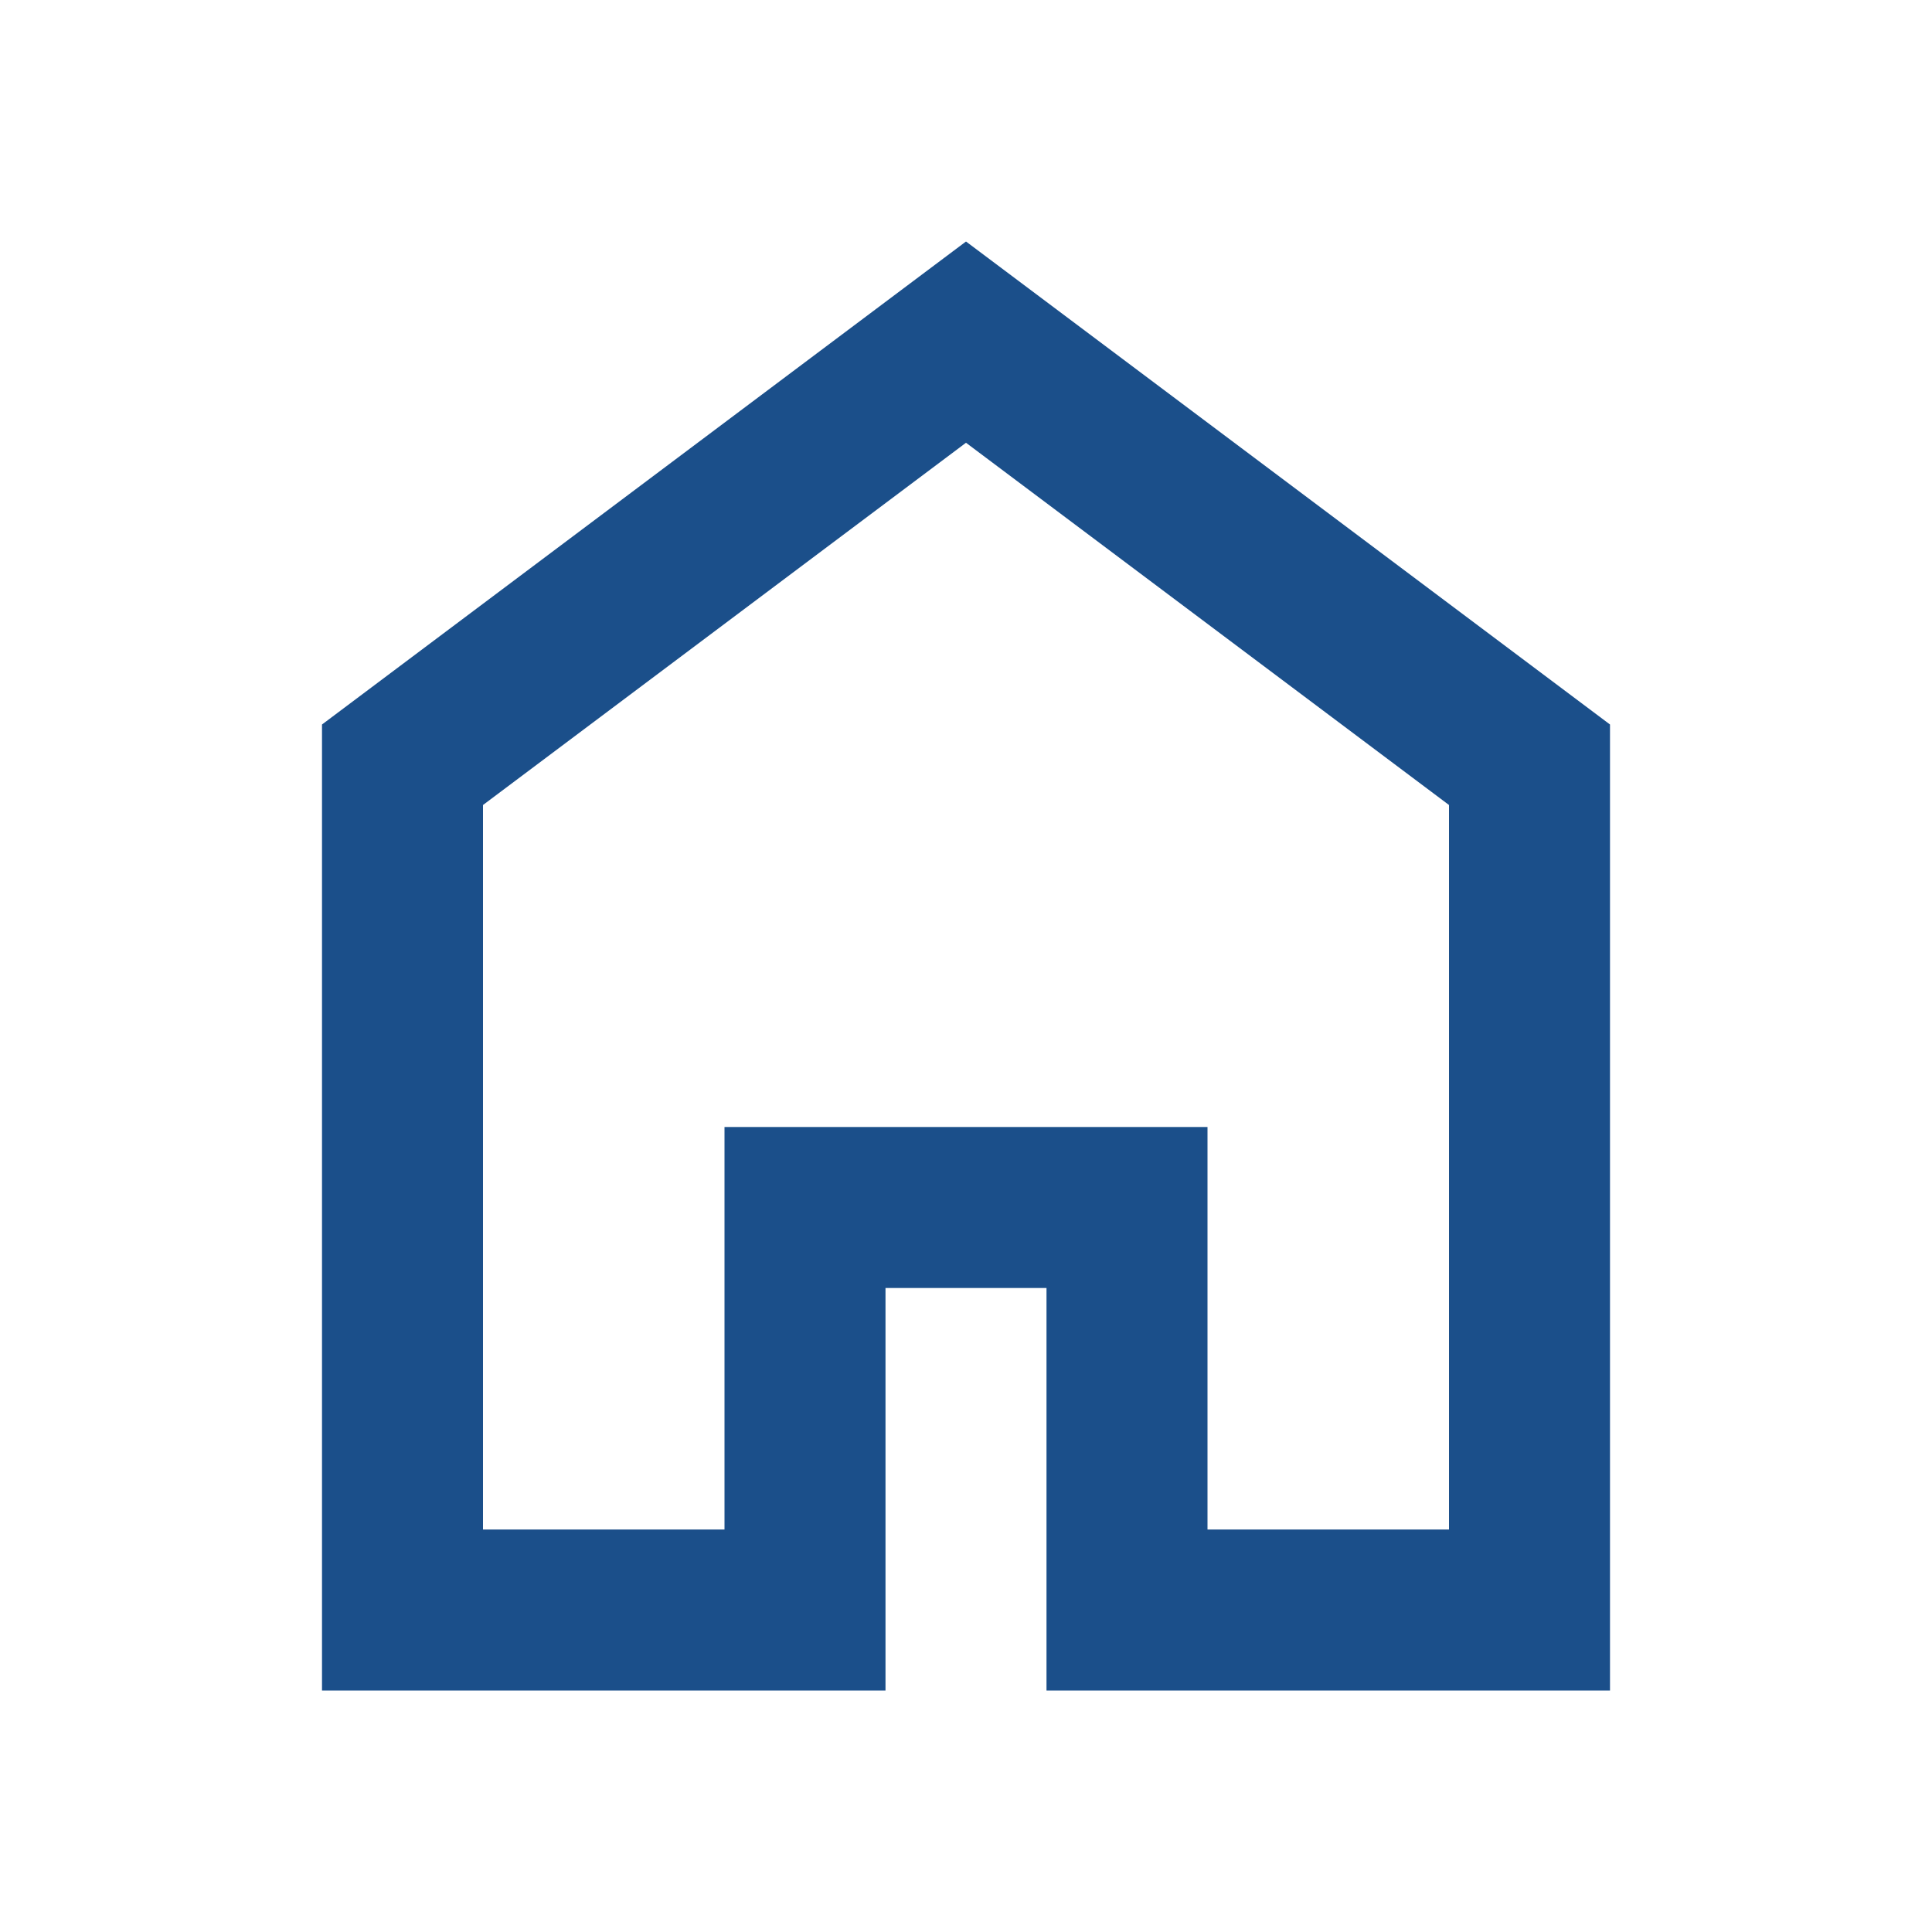
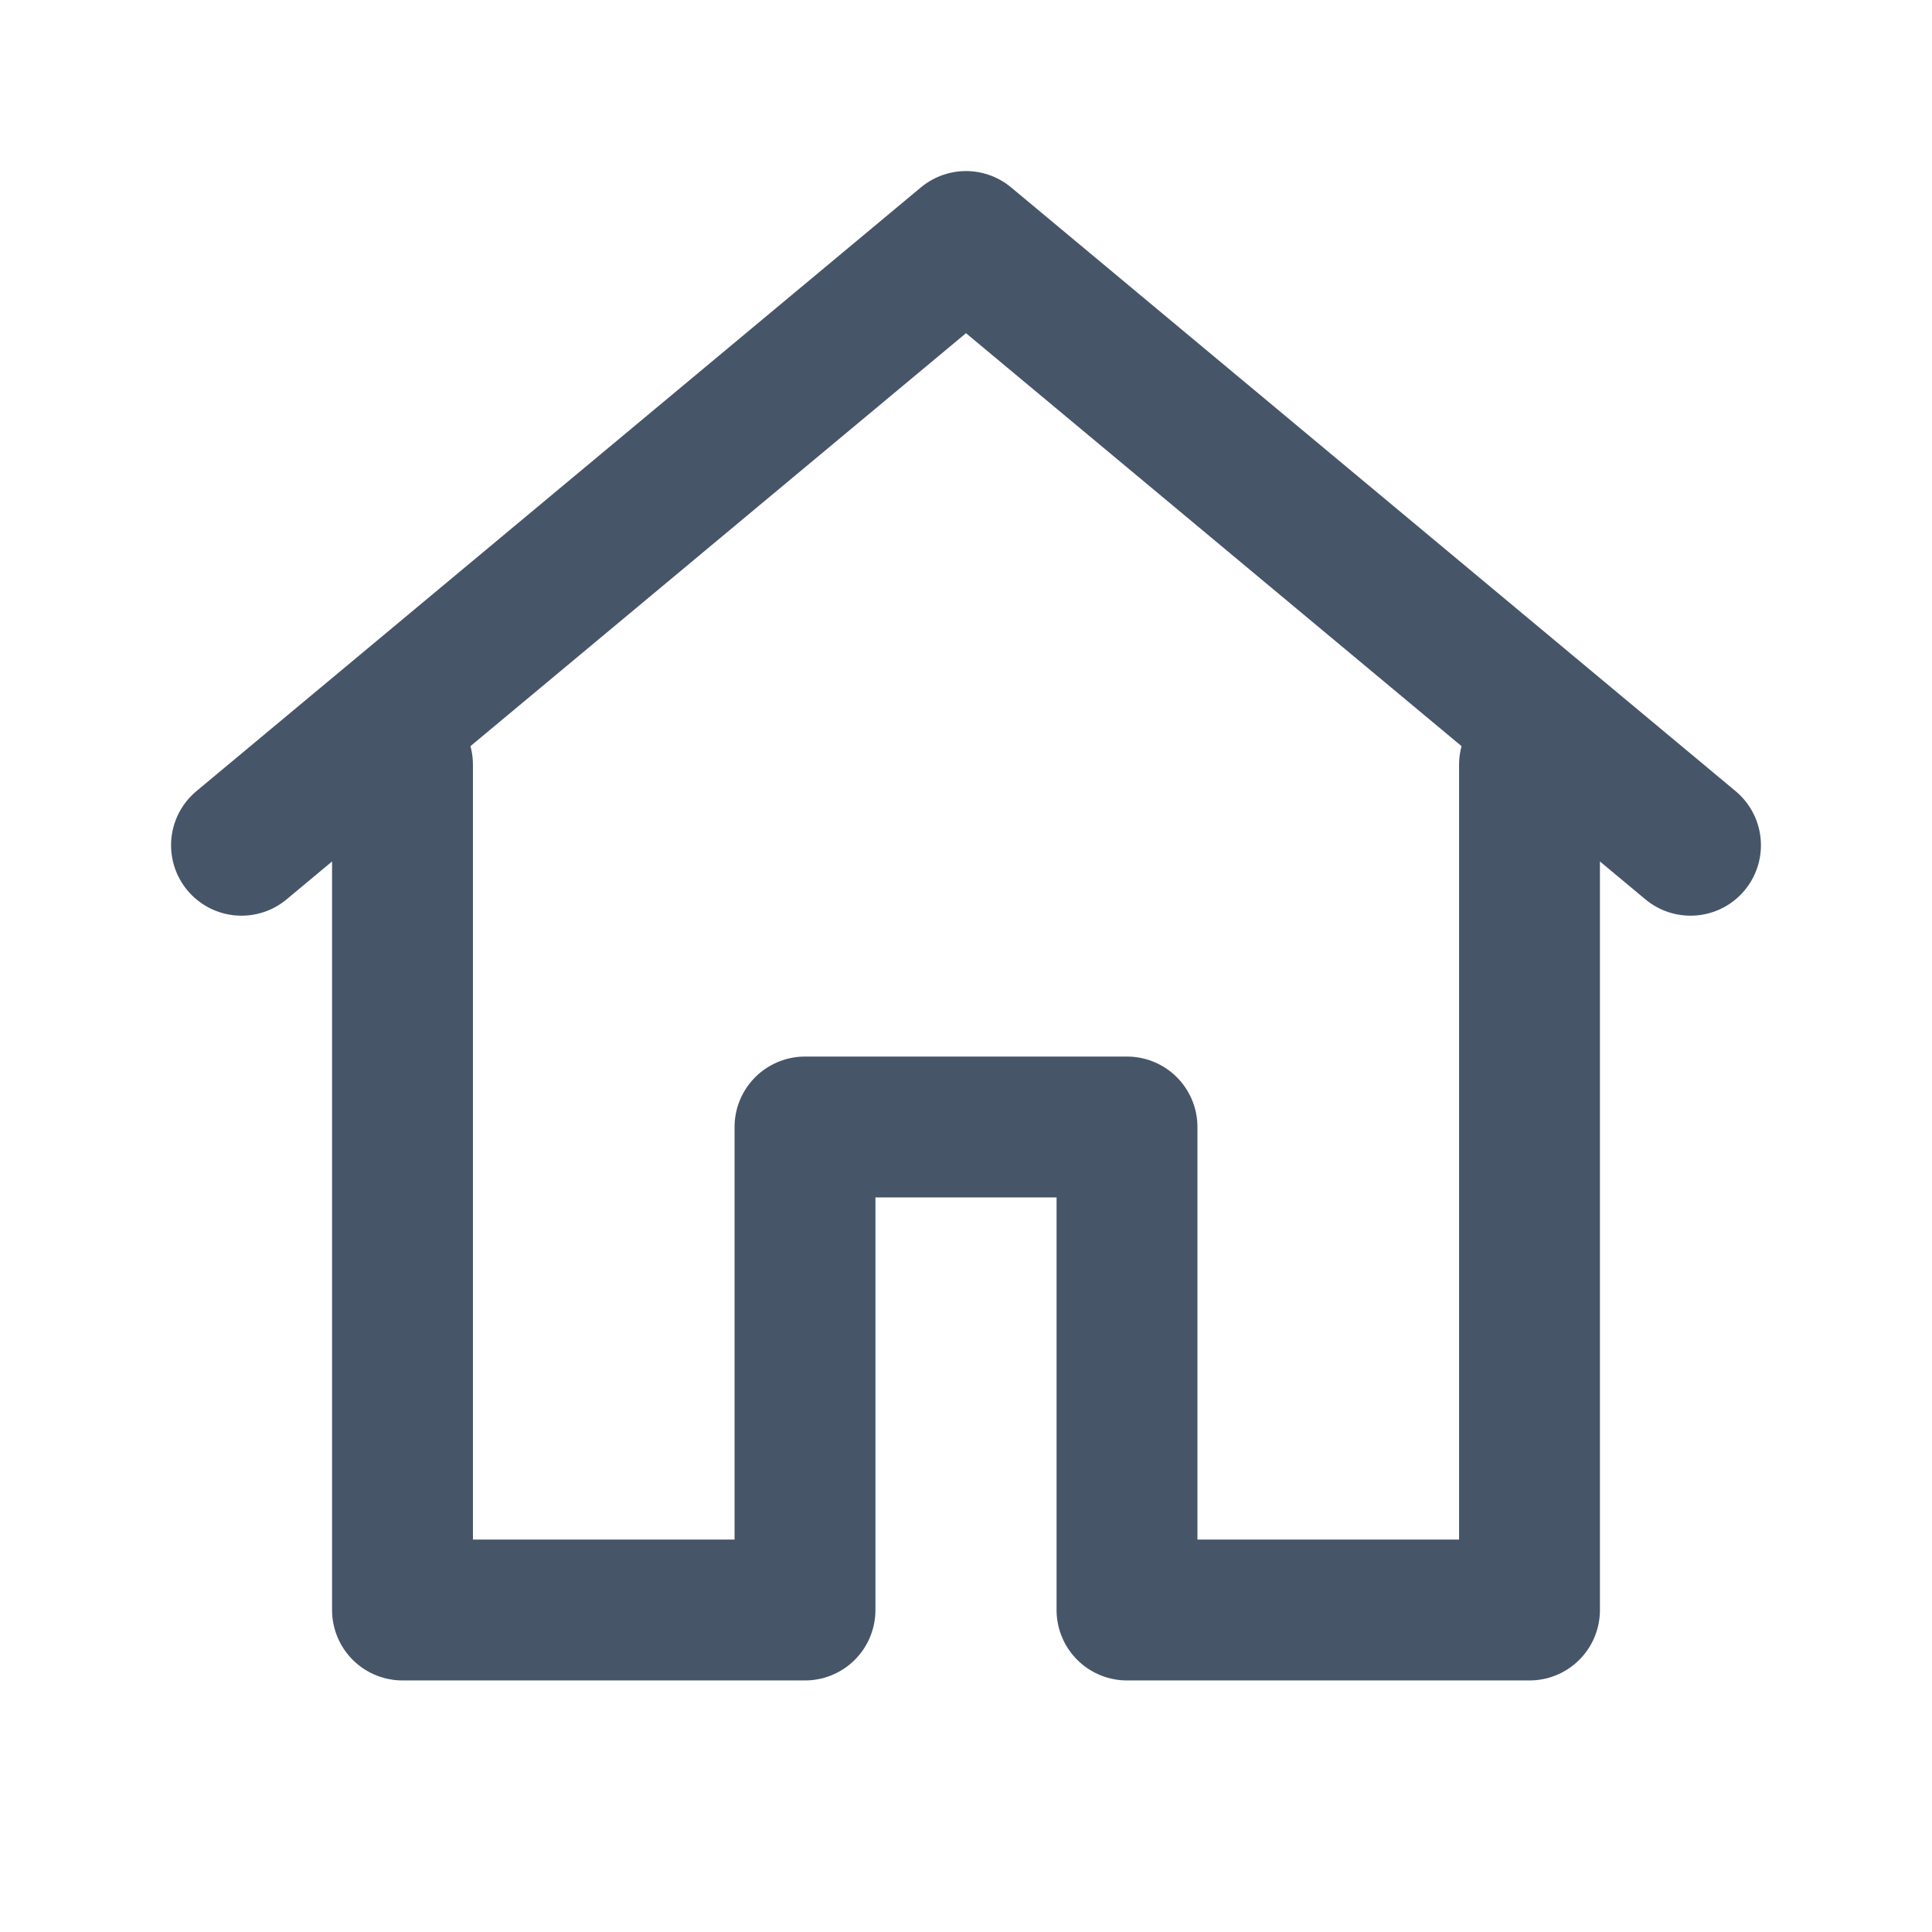
- <svg xmlns="http://www.w3.org/2000/svg" height="24" viewBox="0 -960 960 960" width="24" fill="#1B4F8A">
-   <path d="M240-200h120v-200h240v200h120v-360L480-740 240-560v360Zm-80 80v-480l320-240 320 240v480H520v-200H440v200H160Zm320-350Z" />
+ <svg xmlns="http://www.w3.org/2000/svg" width="24" height="24" viewBox="0 0 24 24" fill="none" stroke="#475569" stroke-width="1.75" stroke-linecap="round" stroke-linejoin="round">
+   <path d="M3 10.5 12 3l9 7.5" />
+   <path d="M5 9.5V20h5v-6h4v6h5V9.5" />
</svg>
